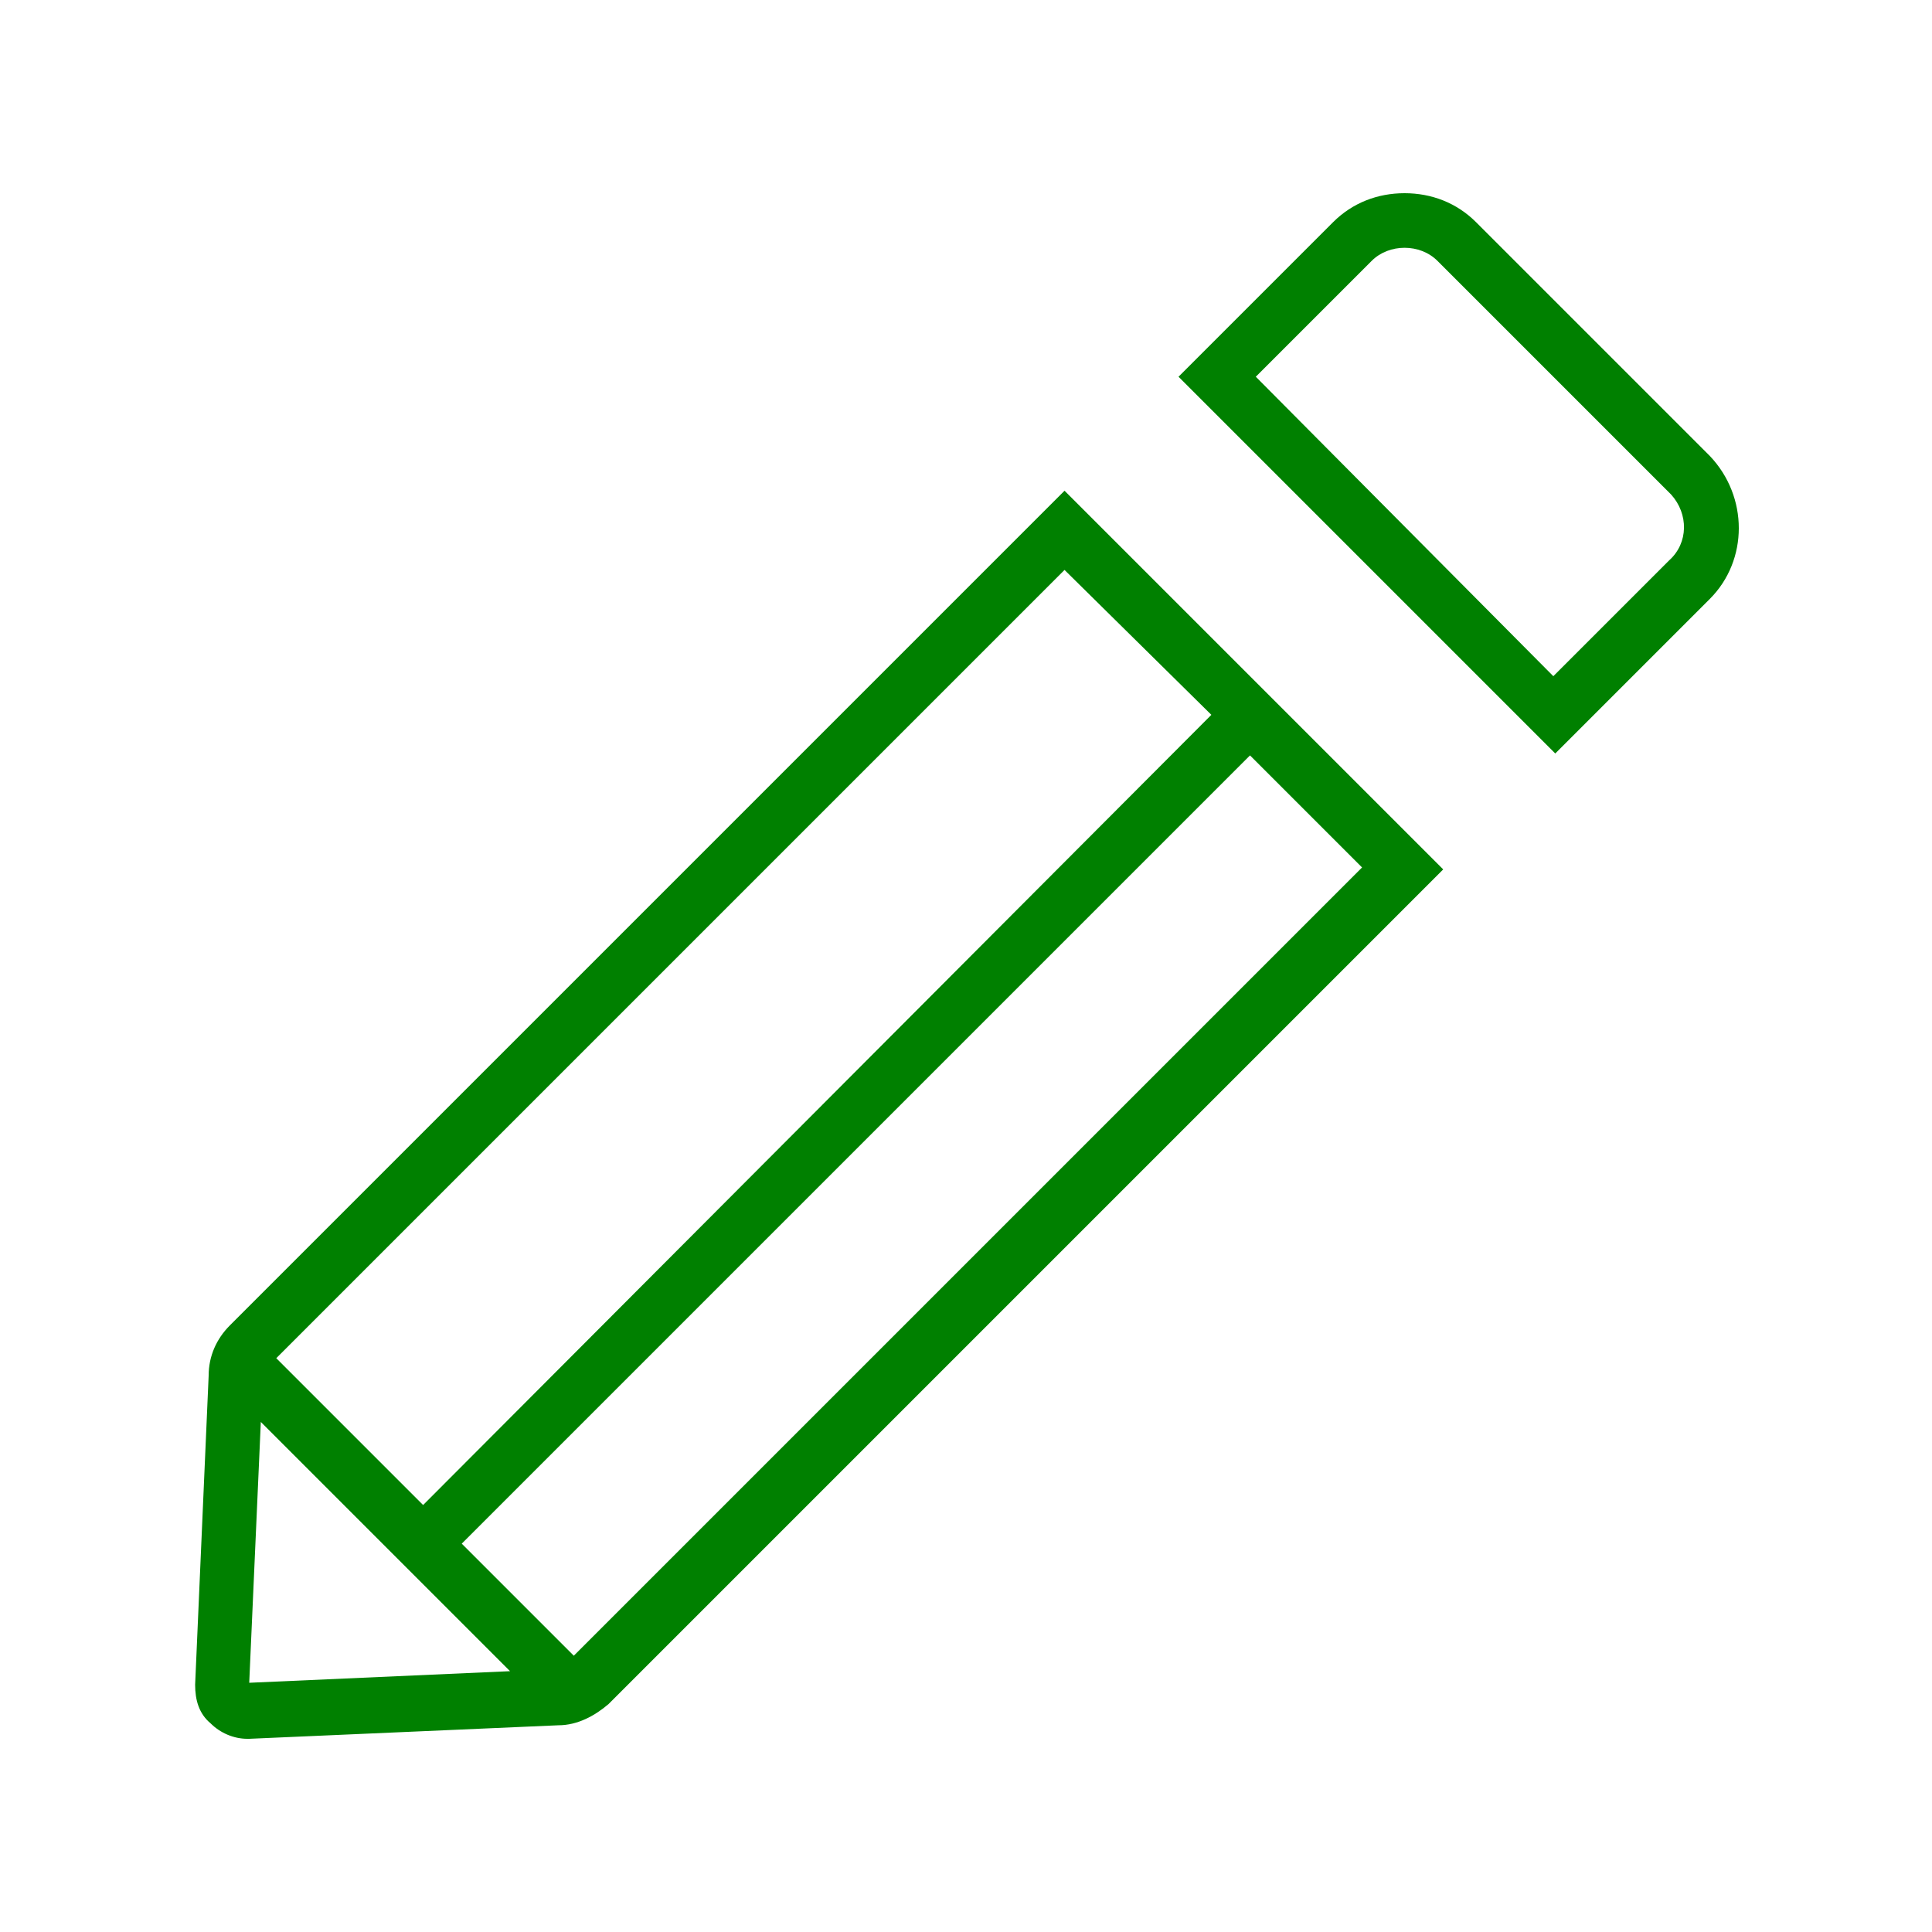
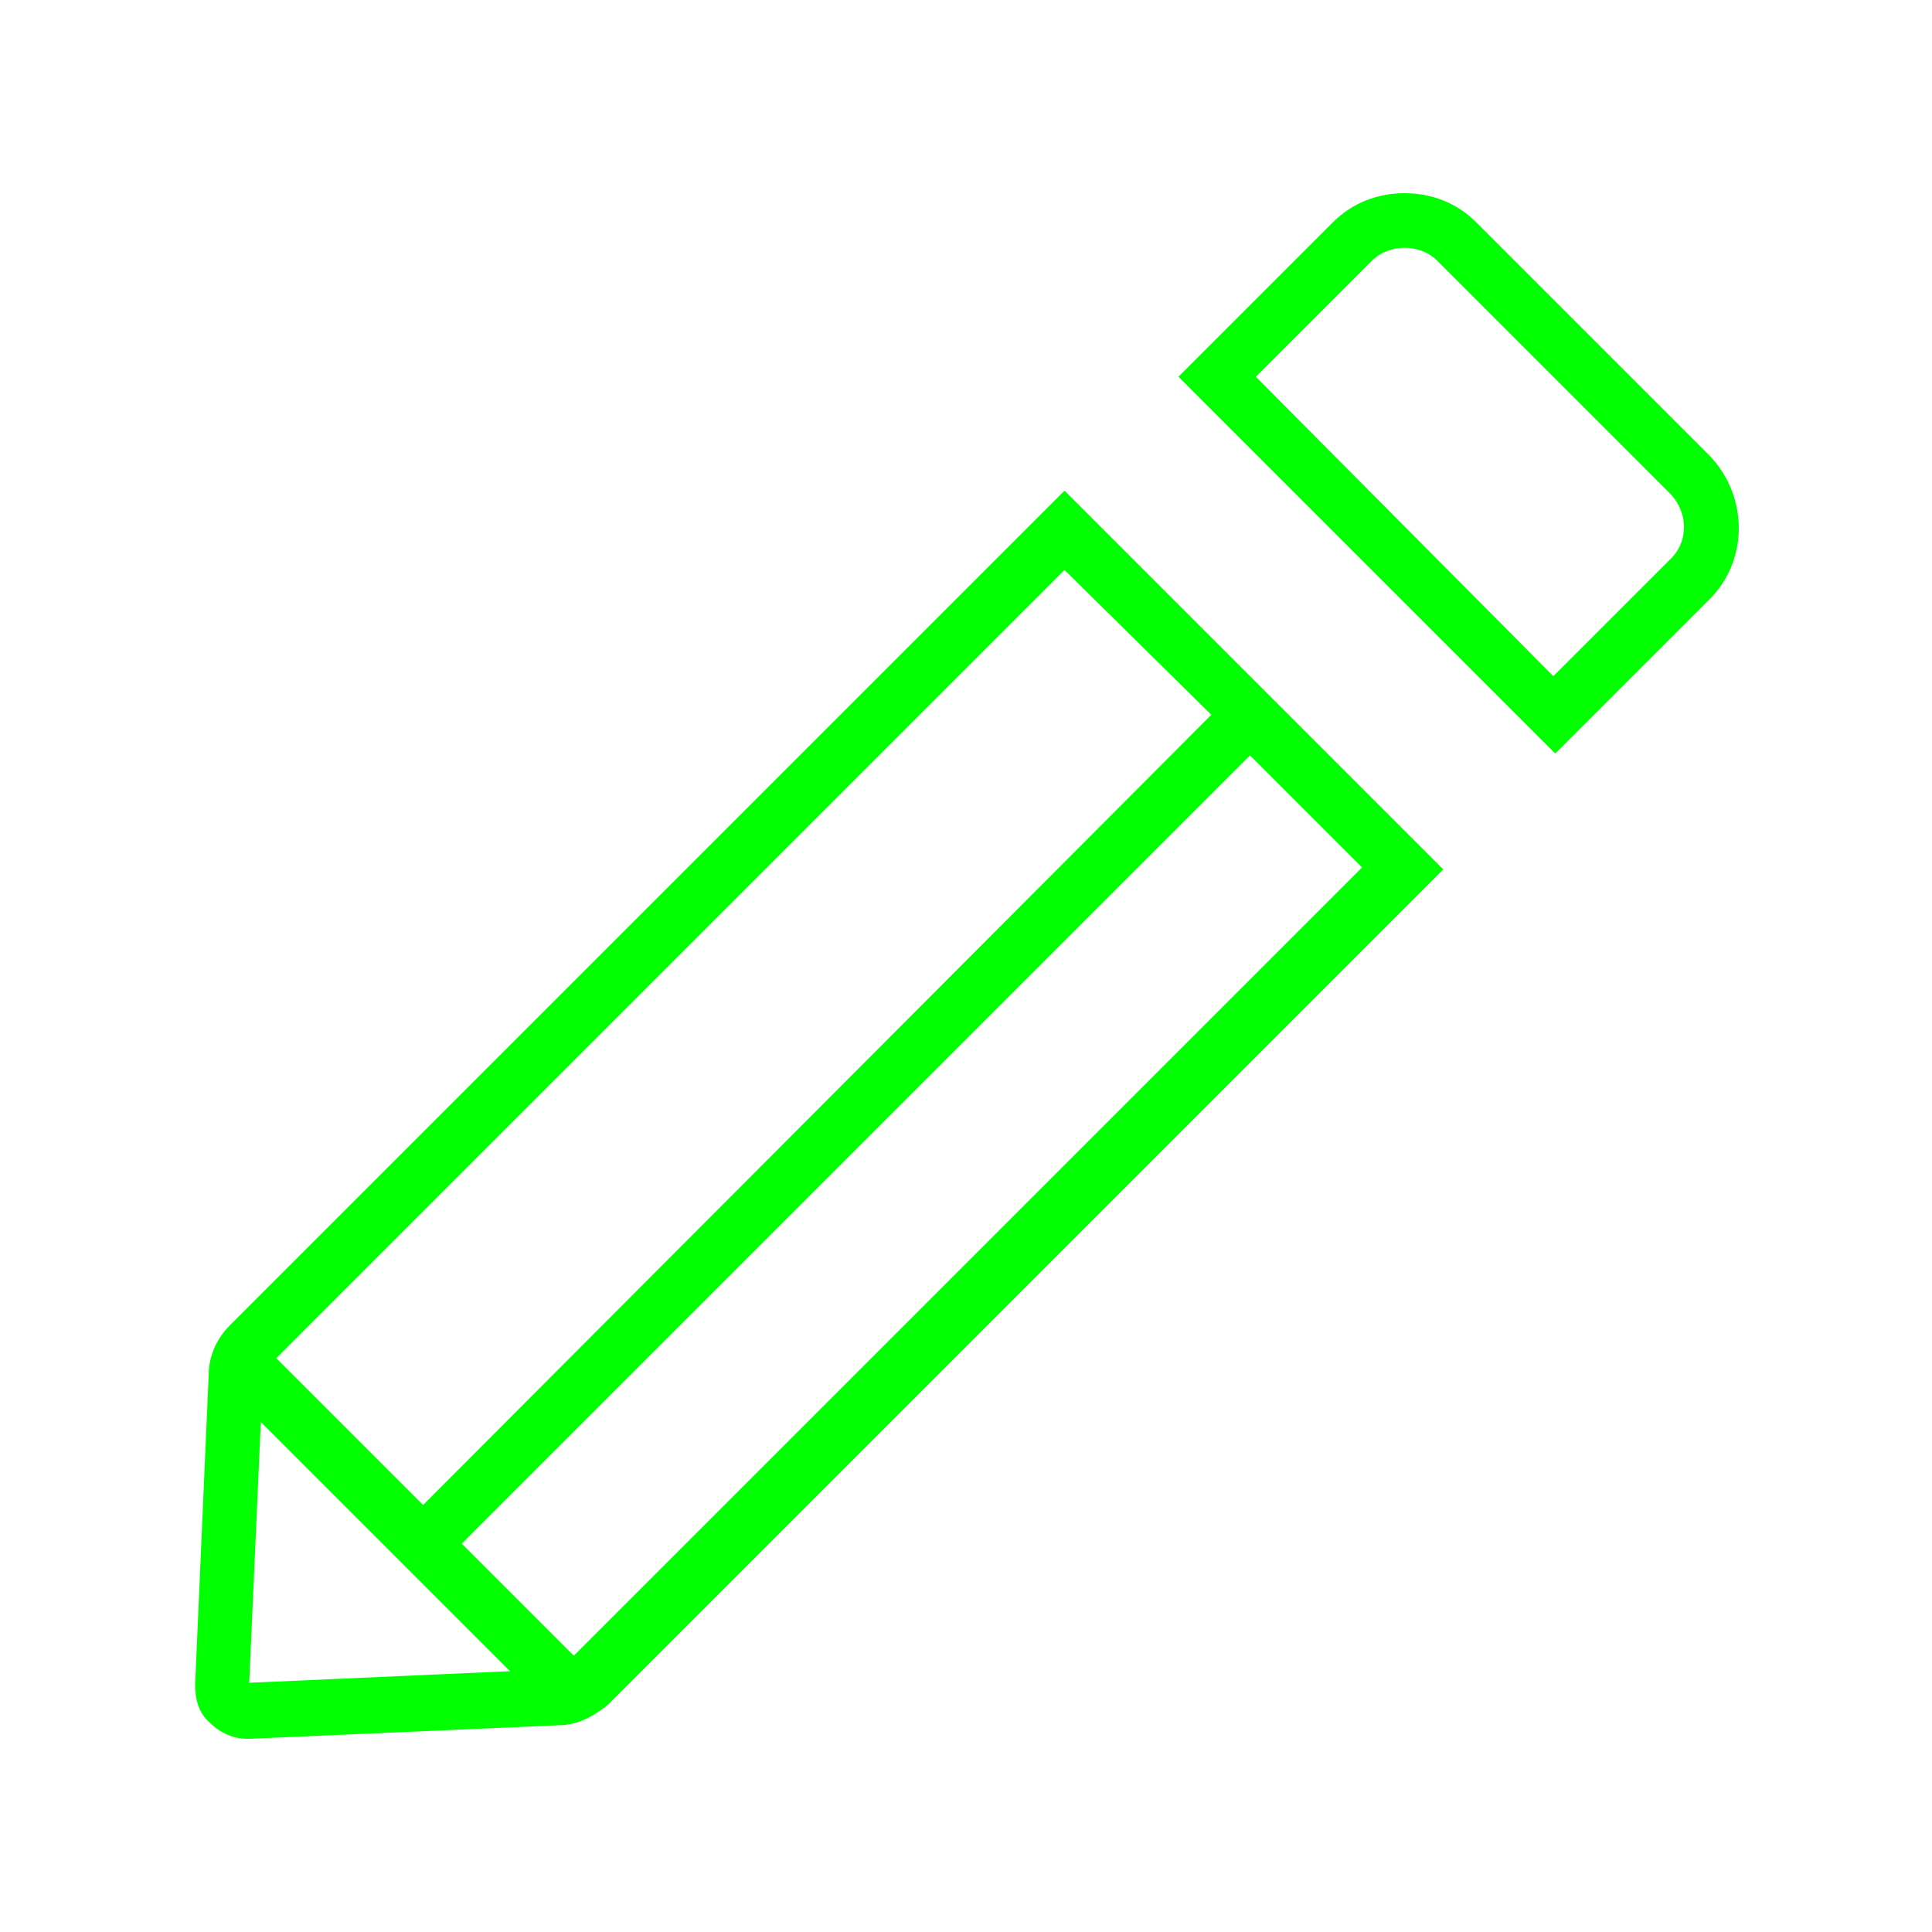
<svg xmlns="http://www.w3.org/2000/svg" version="1.1" x="0px" y="0px" viewBox="0 0 100 100" style="enable-background:new 0 0 100 100;" xml:space="preserve" id="svg4558">
  <defs id="defs4562" />
-   <g id="g4556" style="fill:#008000">
-     <path d="M88.5,23.6L76.4,11.5c-1-1-2.3-1.5-3.7-1.5c-1.4,0-2.7,0.5-3.7,1.5l-8,8l19.5,19.5l8-8C90.5,29,90.5,25.7,88.5,23.6z    M86.4,29l-6,6L65,19.5l6-6c0.9-0.9,2.5-0.9,3.4,0l12.1,12.1C87.4,26.6,87.4,28.1,86.4,29z" id="path4552" style="fill:#008000" />
-     <path d="M55.1,25.4L11.9,68.6c-0.7,0.7-1.1,1.6-1.1,2.6l-0.7,16c0,0.8,0.2,1.5,0.8,2c0.5,0.5,1.2,0.8,1.9,0.8c0,0,0.1,0,0.1,0   l16-0.7c1,0,1.9-0.5,2.6-1.1l43.2-43.2L55.1,25.4z M62.7,37L21.9,77.9l-7.6-7.6l40.8-40.8L62.7,37z M13.5,73.6l12.9,12.9l-13.5,0.6   L13.5,73.6z M29.7,85.7l-5.8-5.8l40.8-40.8l5.8,5.8L29.7,85.7z" id="path4554" style="fill:#008000" />
+   <g id="g4556" style="fill:#00ff00">
+     <path d="M88.5,23.6L76.4,11.5c-1-1-2.3-1.5-3.7-1.5c-1.4,0-2.7,0.5-3.7,1.5l-8,8l19.5,19.5l8-8C90.5,29,90.5,25.7,88.5,23.6z    M86.4,29l-6,6L65,19.5l6-6c0.9-0.9,2.5-0.9,3.4,0l12.1,12.1C87.4,26.6,87.4,28.1,86.4,29z" id="path4552" style="fill:#00ff00" />
+     <path d="M55.1,25.4L11.9,68.6c-0.7,0.7-1.1,1.6-1.1,2.6l-0.7,16c0,0.8,0.2,1.5,0.8,2c0.5,0.5,1.2,0.8,1.9,0.8c0,0,0.1,0,0.1,0   l16-0.7c1,0,1.9-0.5,2.6-1.1l43.2-43.2L55.1,25.4z M62.7,37L21.9,77.9l-7.6-7.6l40.8-40.8L62.7,37z M13.5,73.6l12.9,12.9l-13.5,0.6   L13.5,73.6z M29.7,85.7l-5.8-5.8l40.8-40.8l5.8,5.8L29.7,85.7z" id="path4554" style="fill:#00ff00" />
  </g>
</svg>
